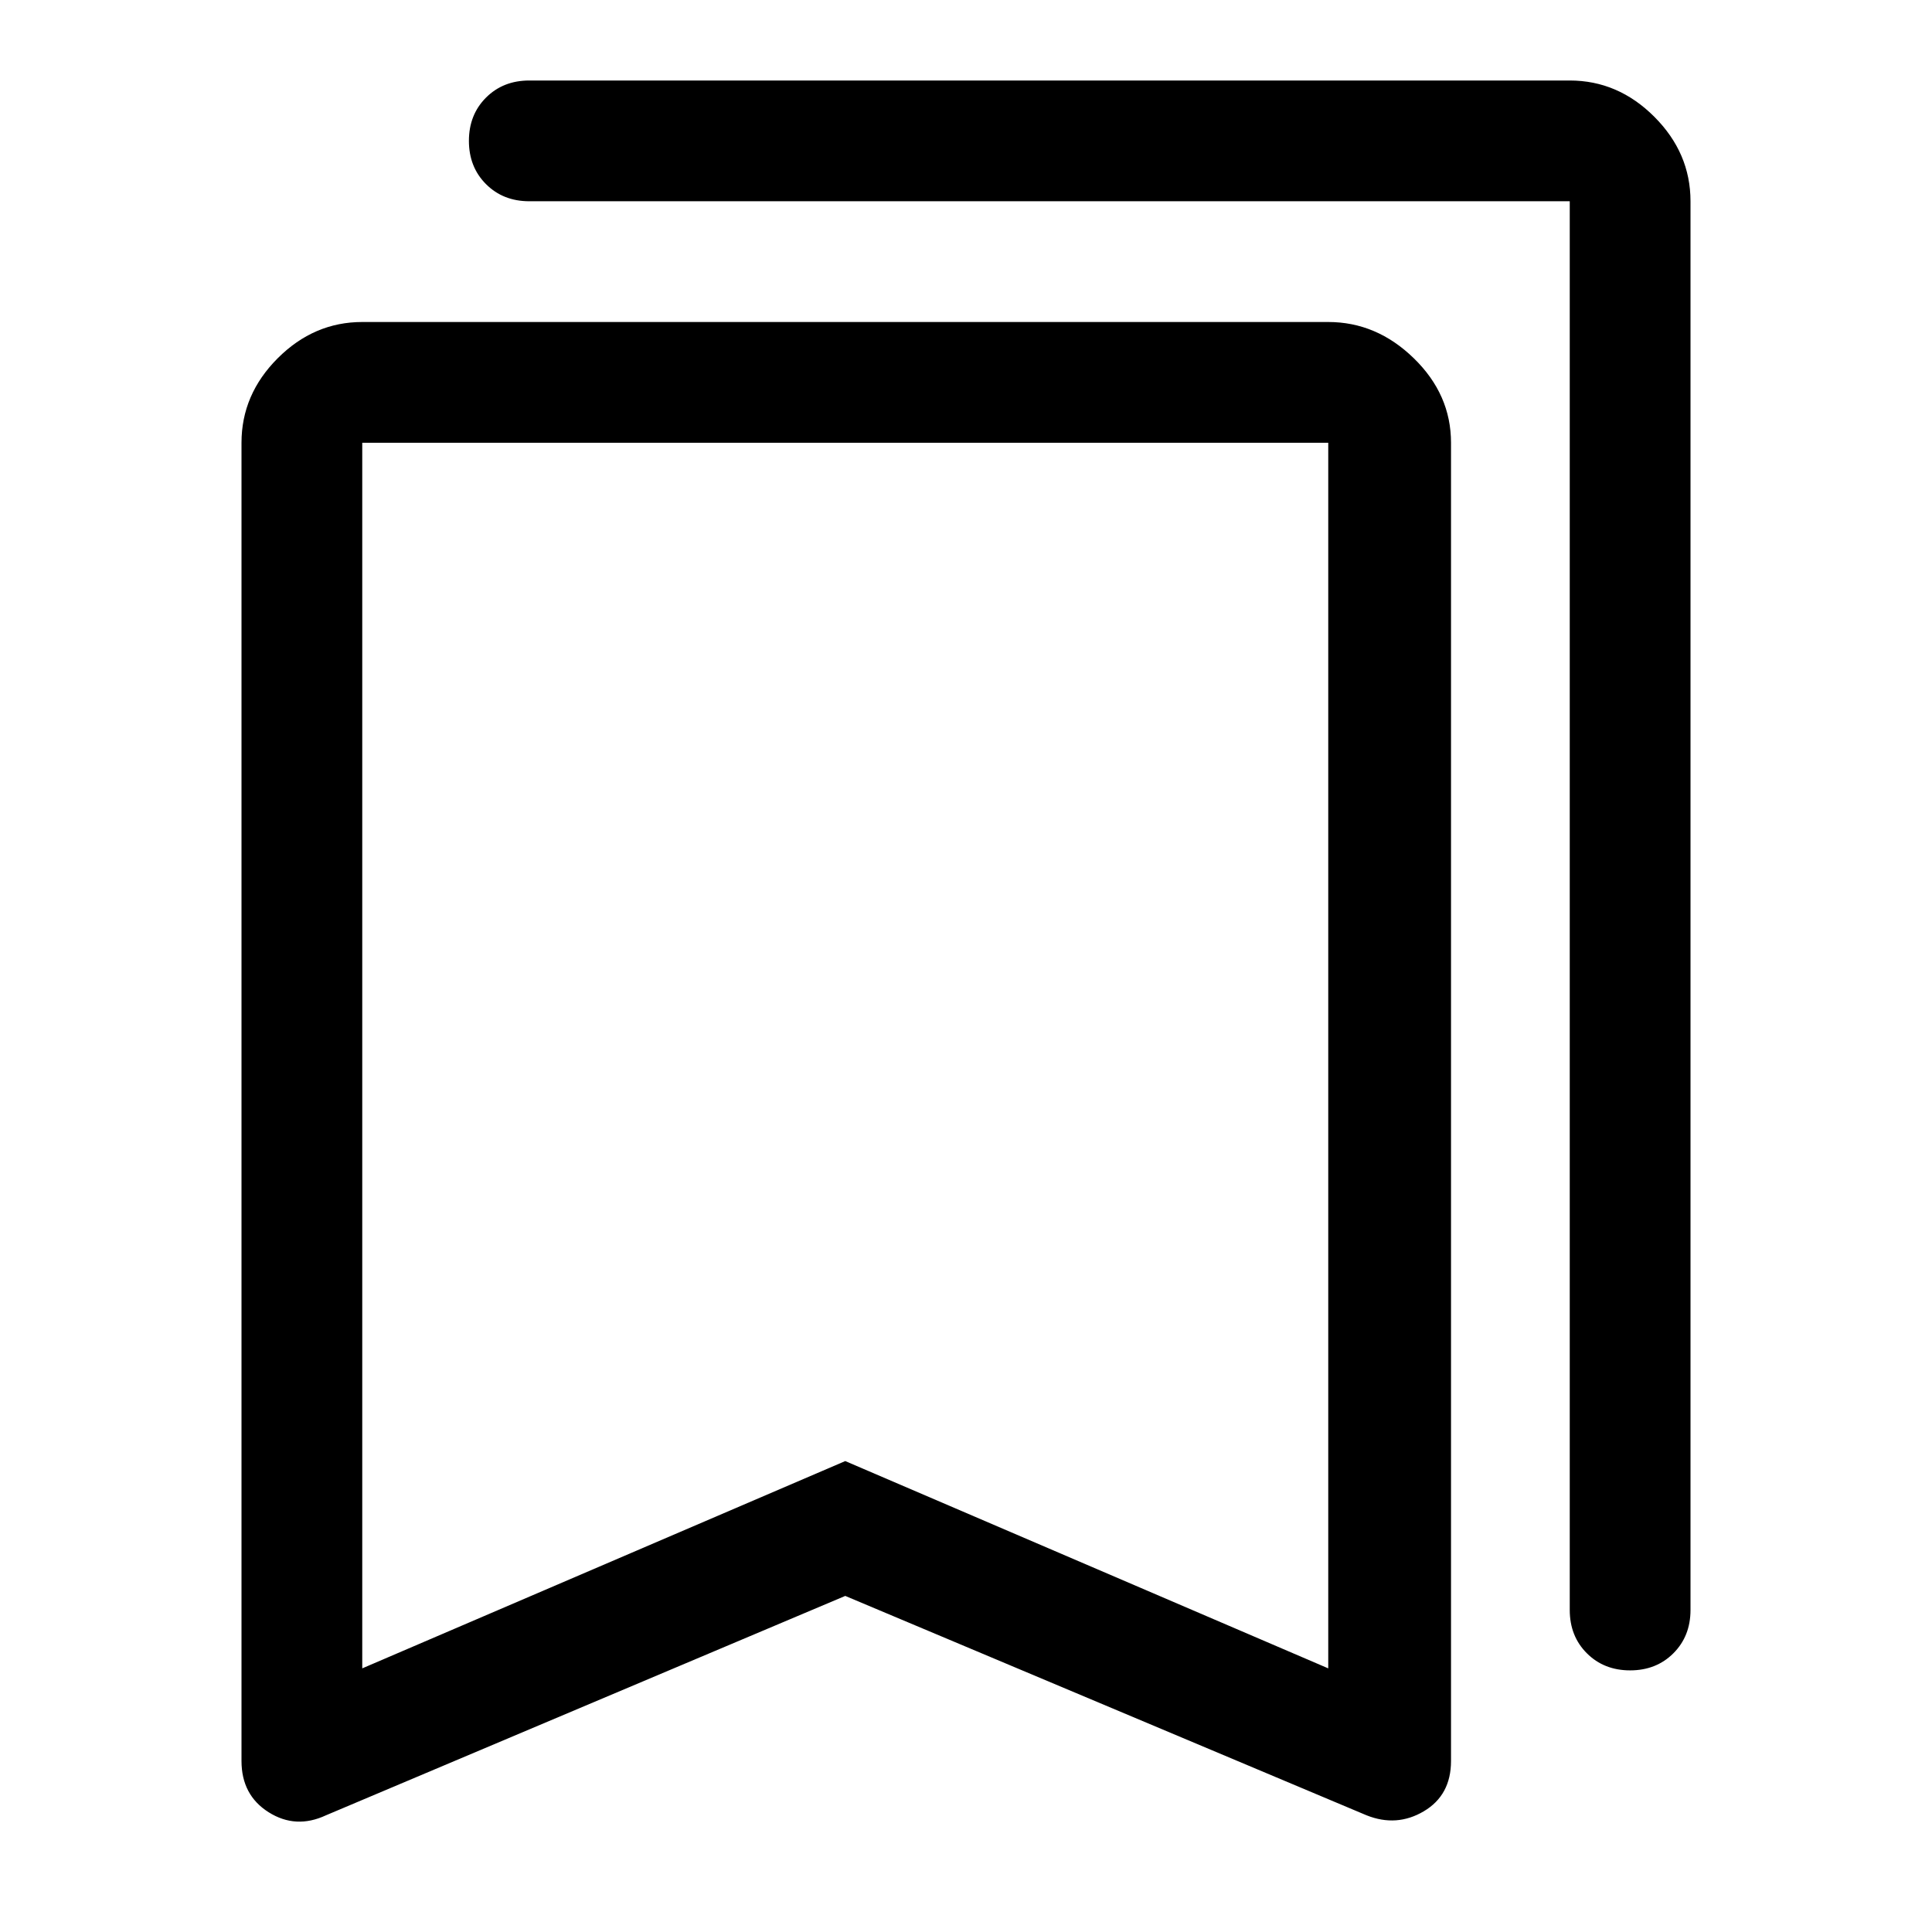
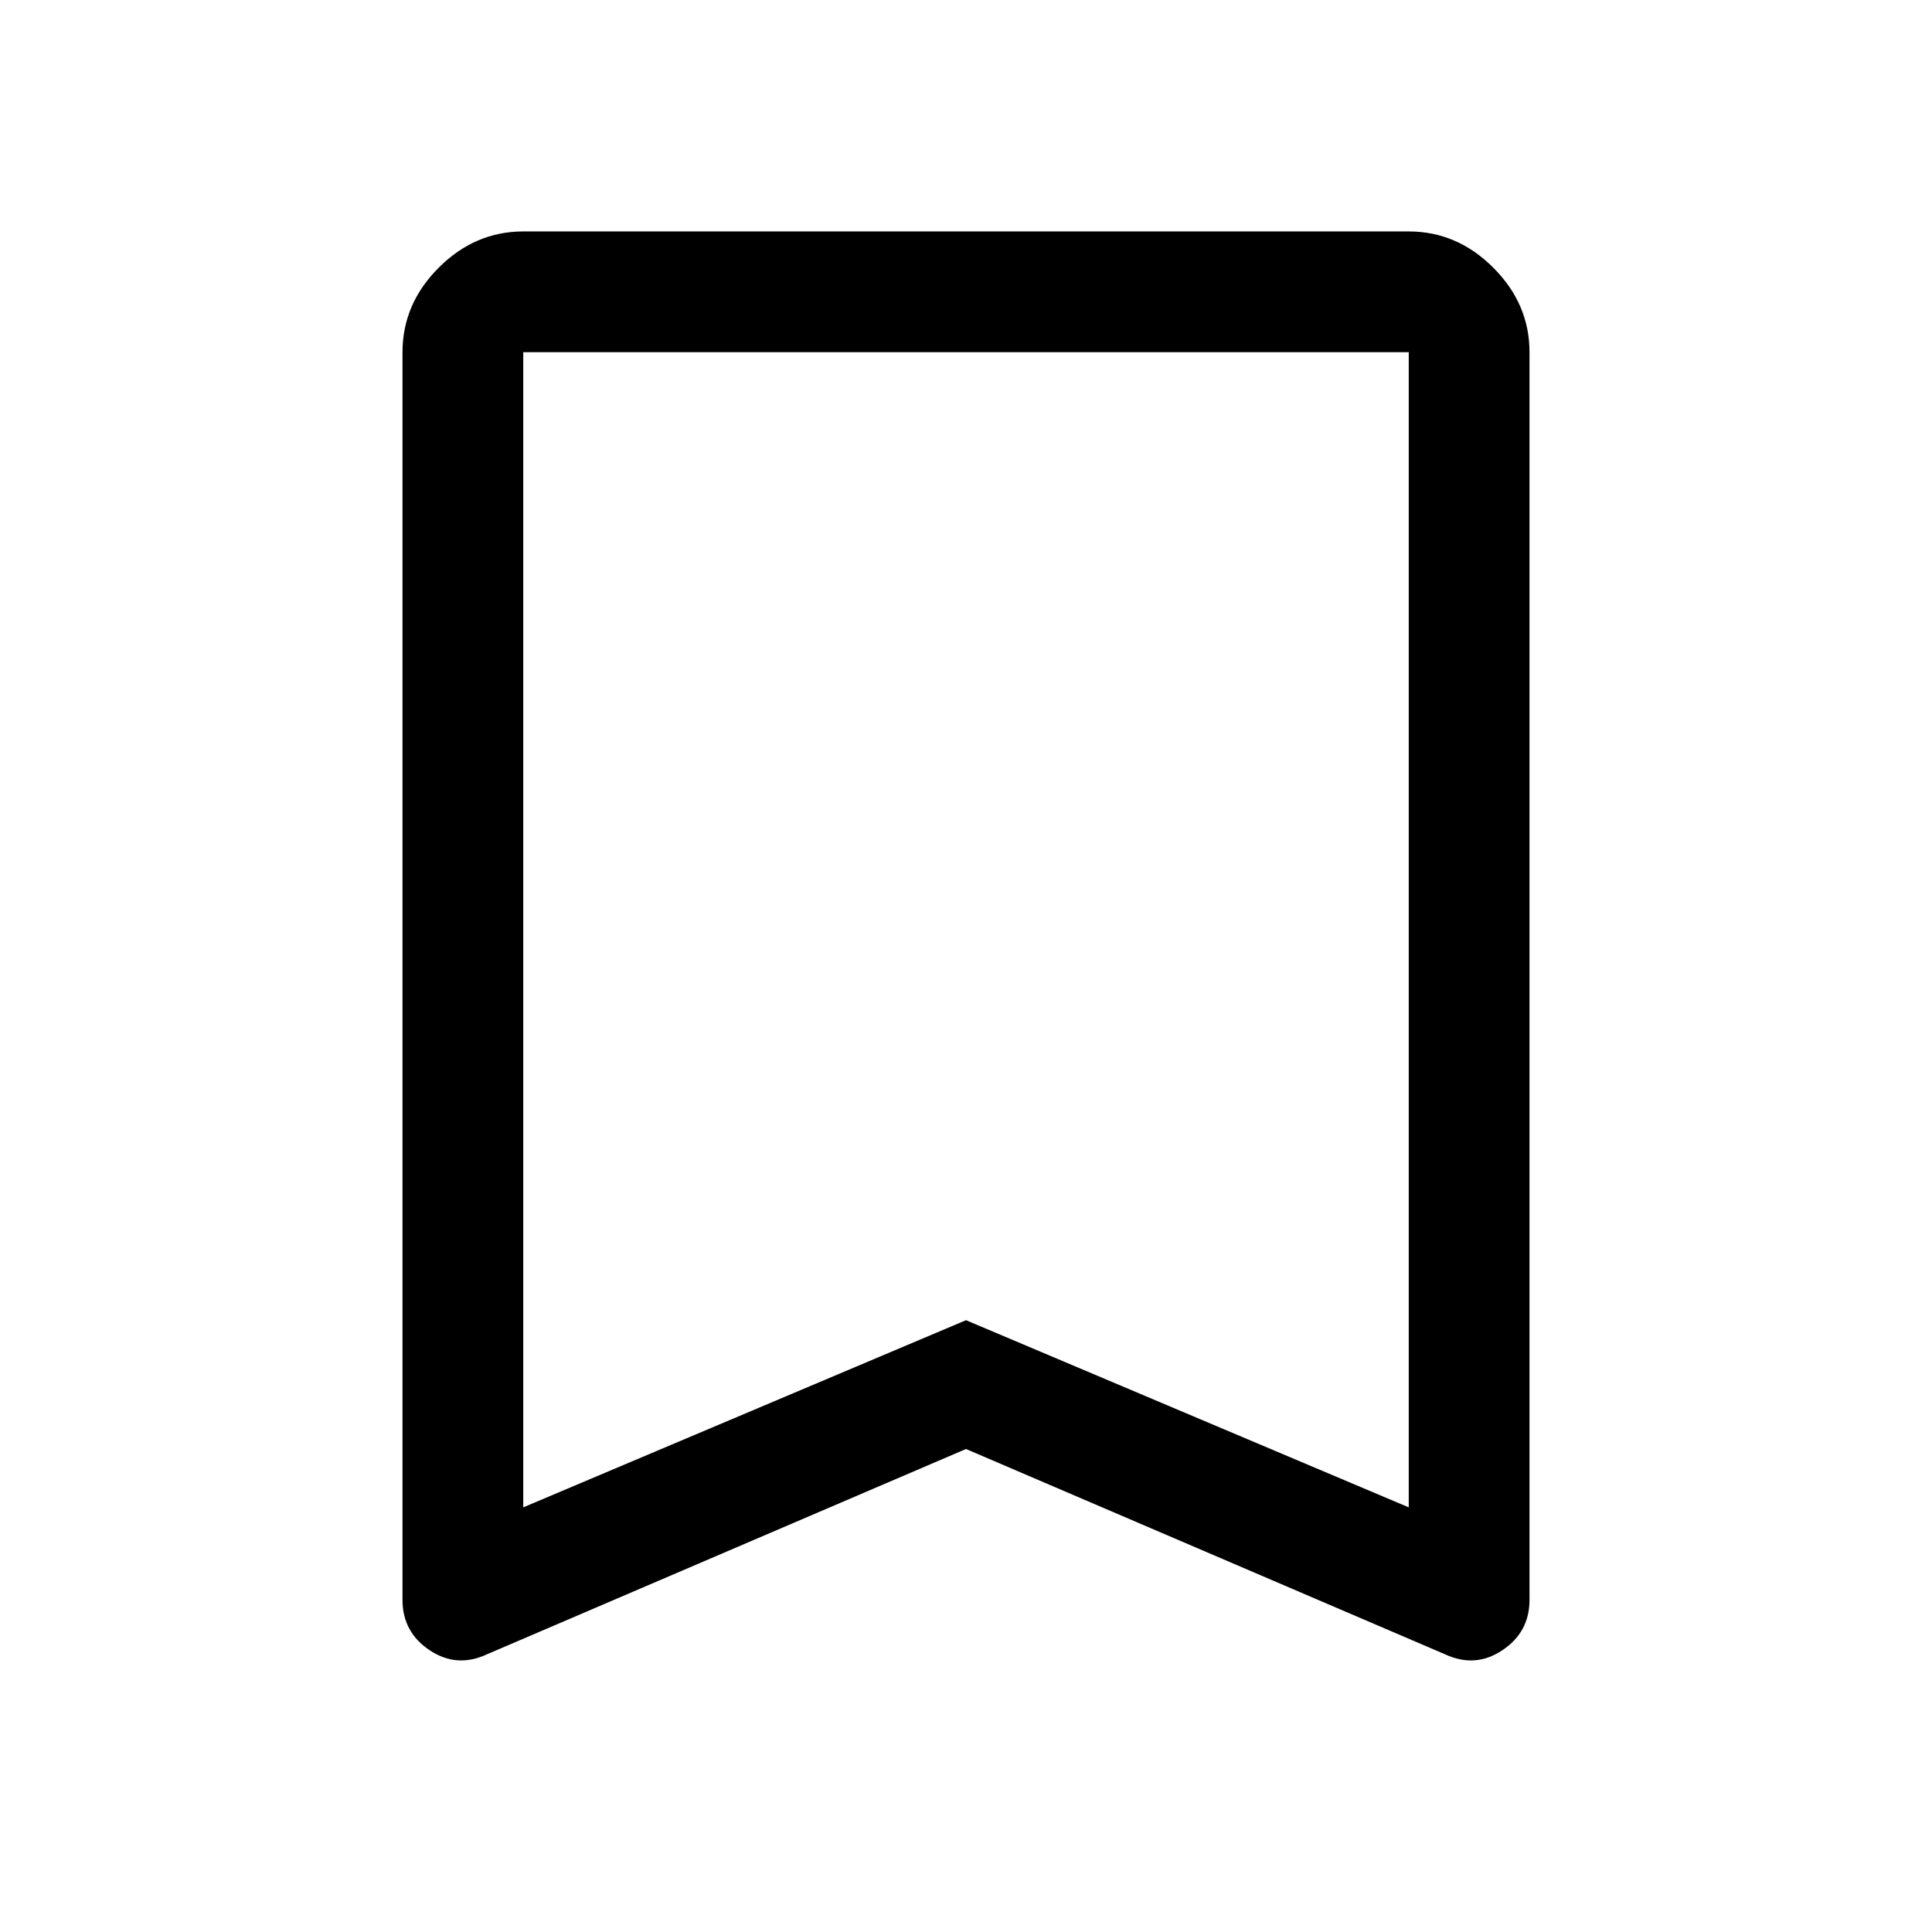
<svg xmlns="http://www.w3.org/2000/svg" height="48" width="48">
-   <path d="M40.5 41.5q-.65 0-1.075-.425Q39 40.65 39 40V5H13.15q-.65 0-1.075-.425-.425-.425-.425-1.075 0-.65.425-1.075Q12.5 2 13.15 2H39q1.2 0 2.1.9.9.9.9 2.1v35q0 .65-.425 1.075-.425.425-1.075.425ZM9 41.45l12-5.15 12 5.15V11H9Zm-.9 3.65q-.75.35-1.425-.075T6 43.75V11q0-1.2.9-2.1Q7.8 8 9 8h24q1.2 0 2.125.9t.925 2.1v32.75q0 .85-.675 1.25t-1.425.1L21 39.65ZM9 11h24-12Z" />
+   <path d="m13 37.45 11-4.65 11 4.65V8.75H13Zm-.9 3.65q-.75.35-1.425-.1Q10 40.55 10 39.75v-31q0-1.2.9-2.1.9-.9 2.1-.9h22q1.2 0 2.1.9.9.9.9 2.1v31q0 .8-.675 1.25-.675.45-1.425.1L24 36ZM13 8.75h22-11Z" />
</svg>
